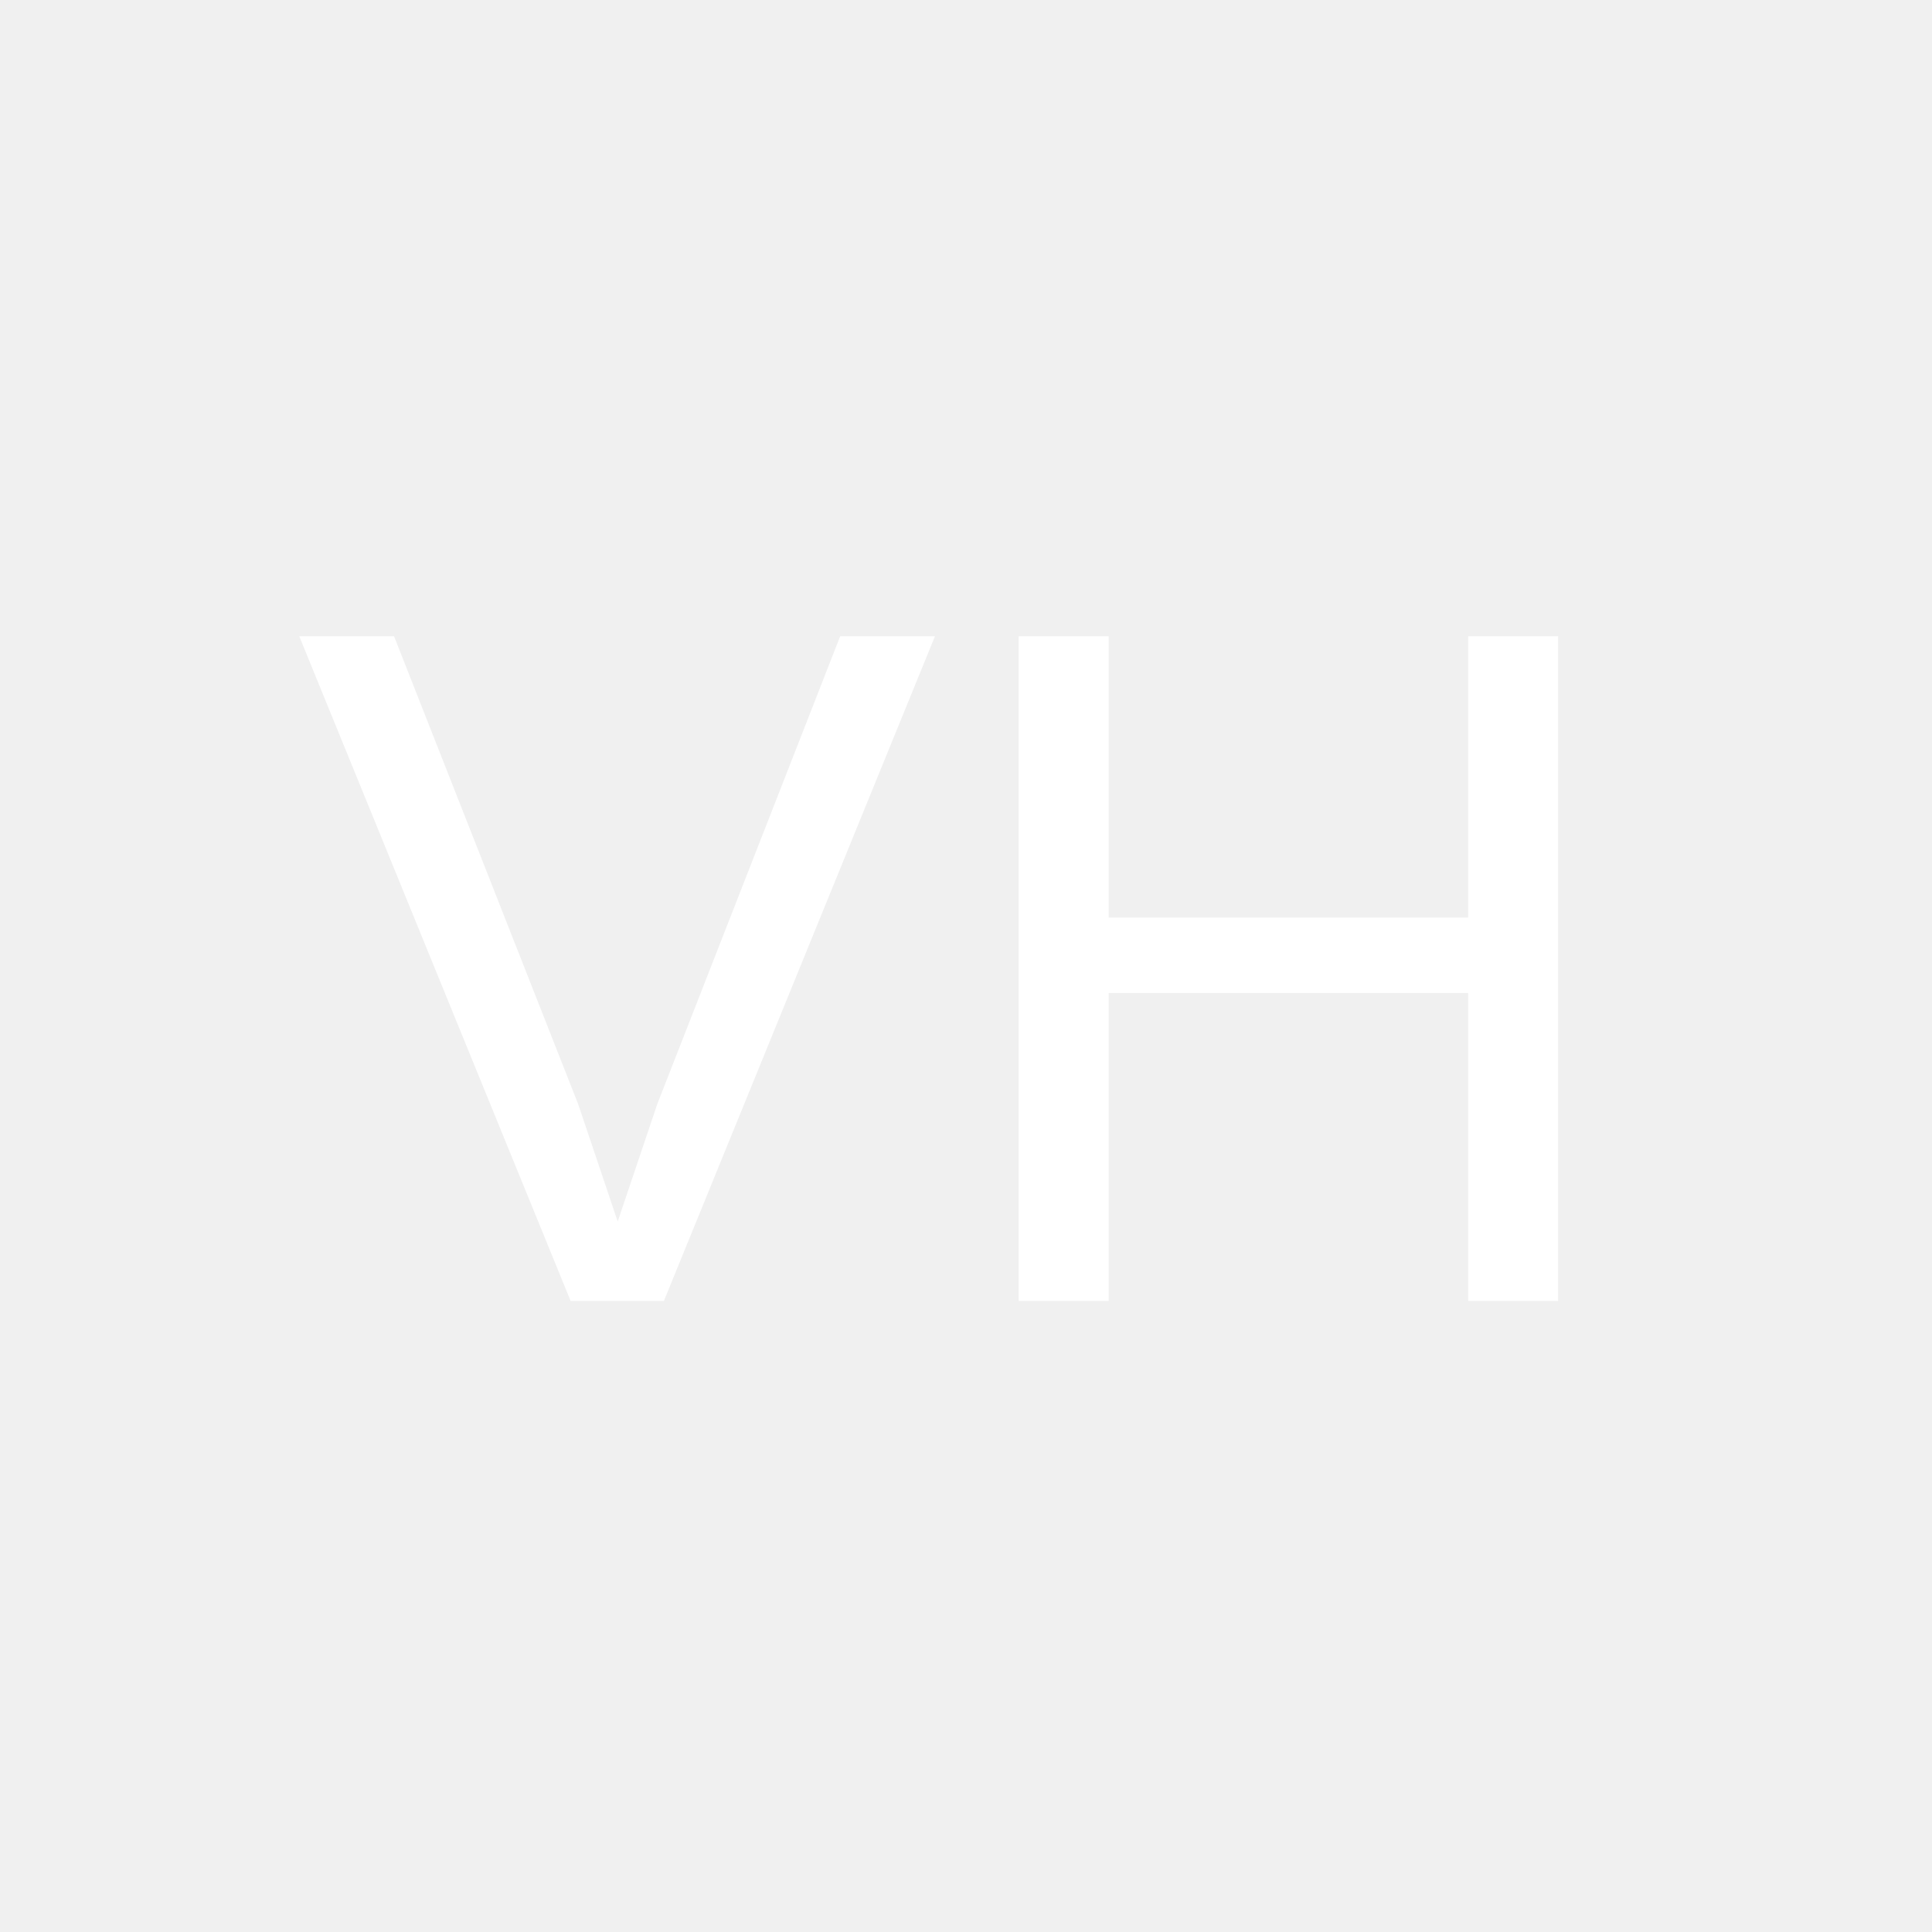
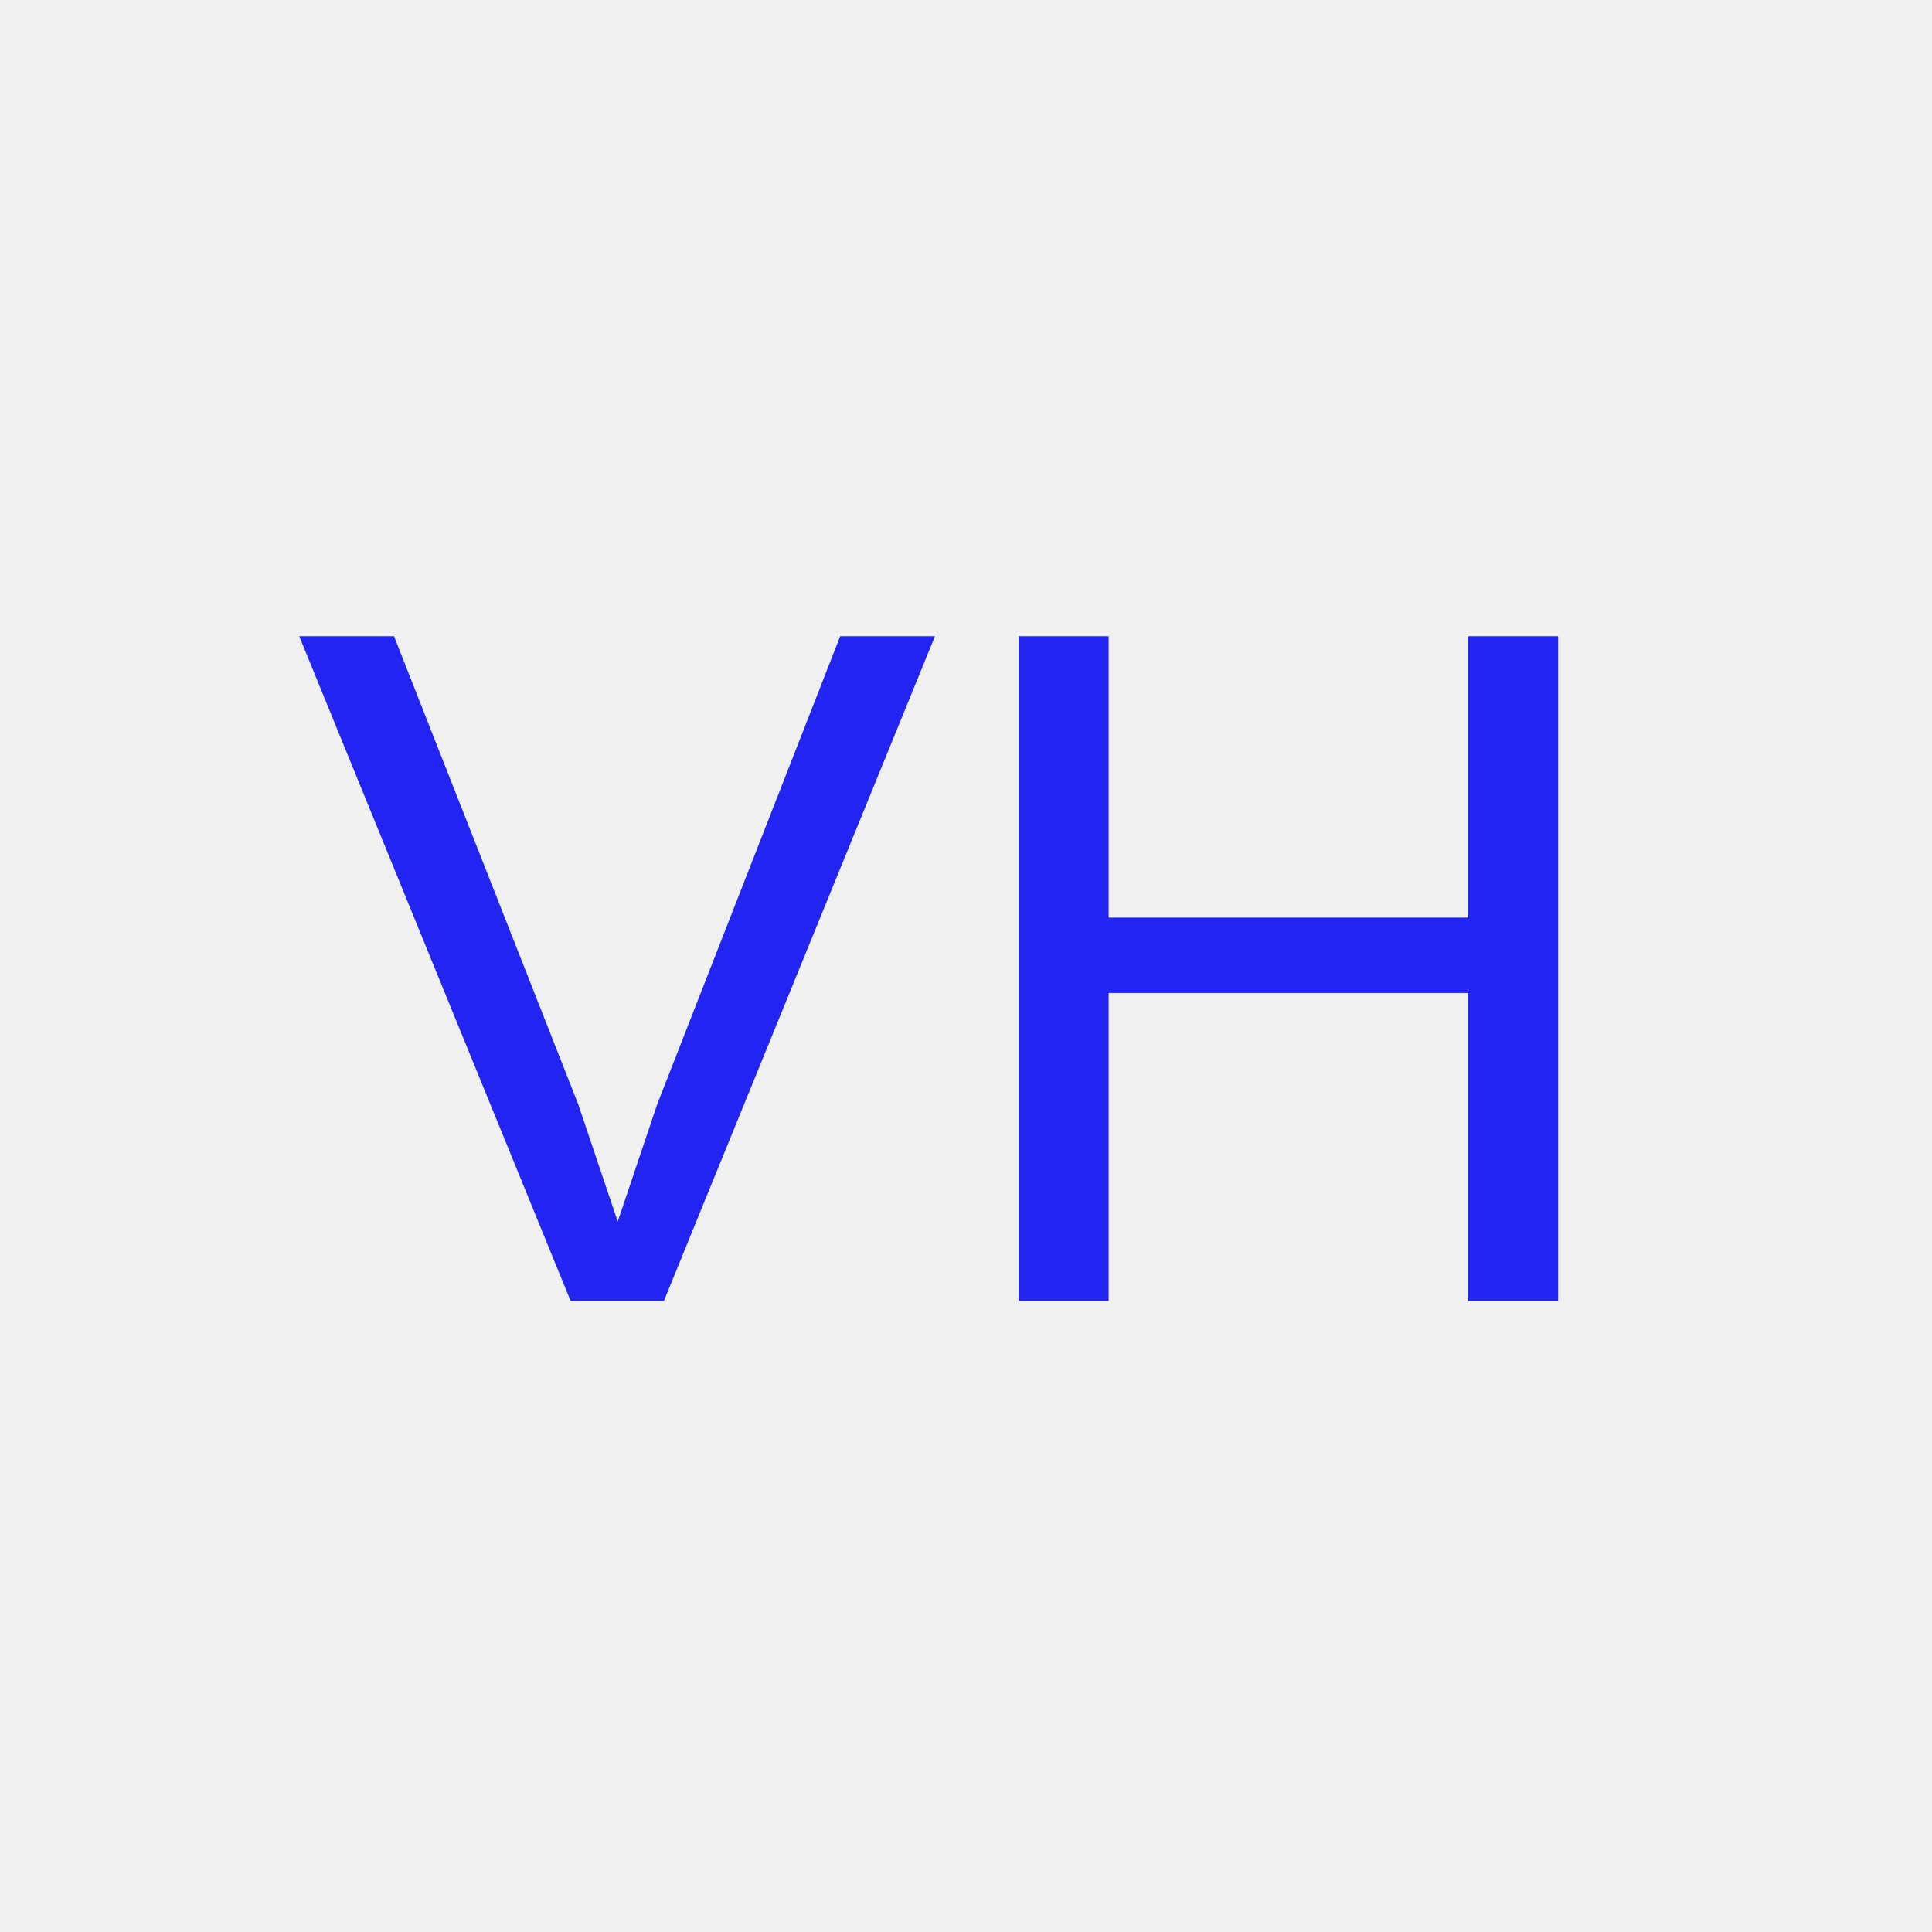
<svg xmlns="http://www.w3.org/2000/svg" viewBox="0 0 100 100">
-   <text x="50" y="50" font-size="50" fill="#fff" text-anchor="middle" dominant-baseline="central" font-family="Arial, sans-serif">VH</text>
+   <text x="50" y="50" font-size="50" fill="#2225F1" text-anchor="middle" dominant-baseline="central" font-family="Arial, sans-serif">VH</text>
</svg>
